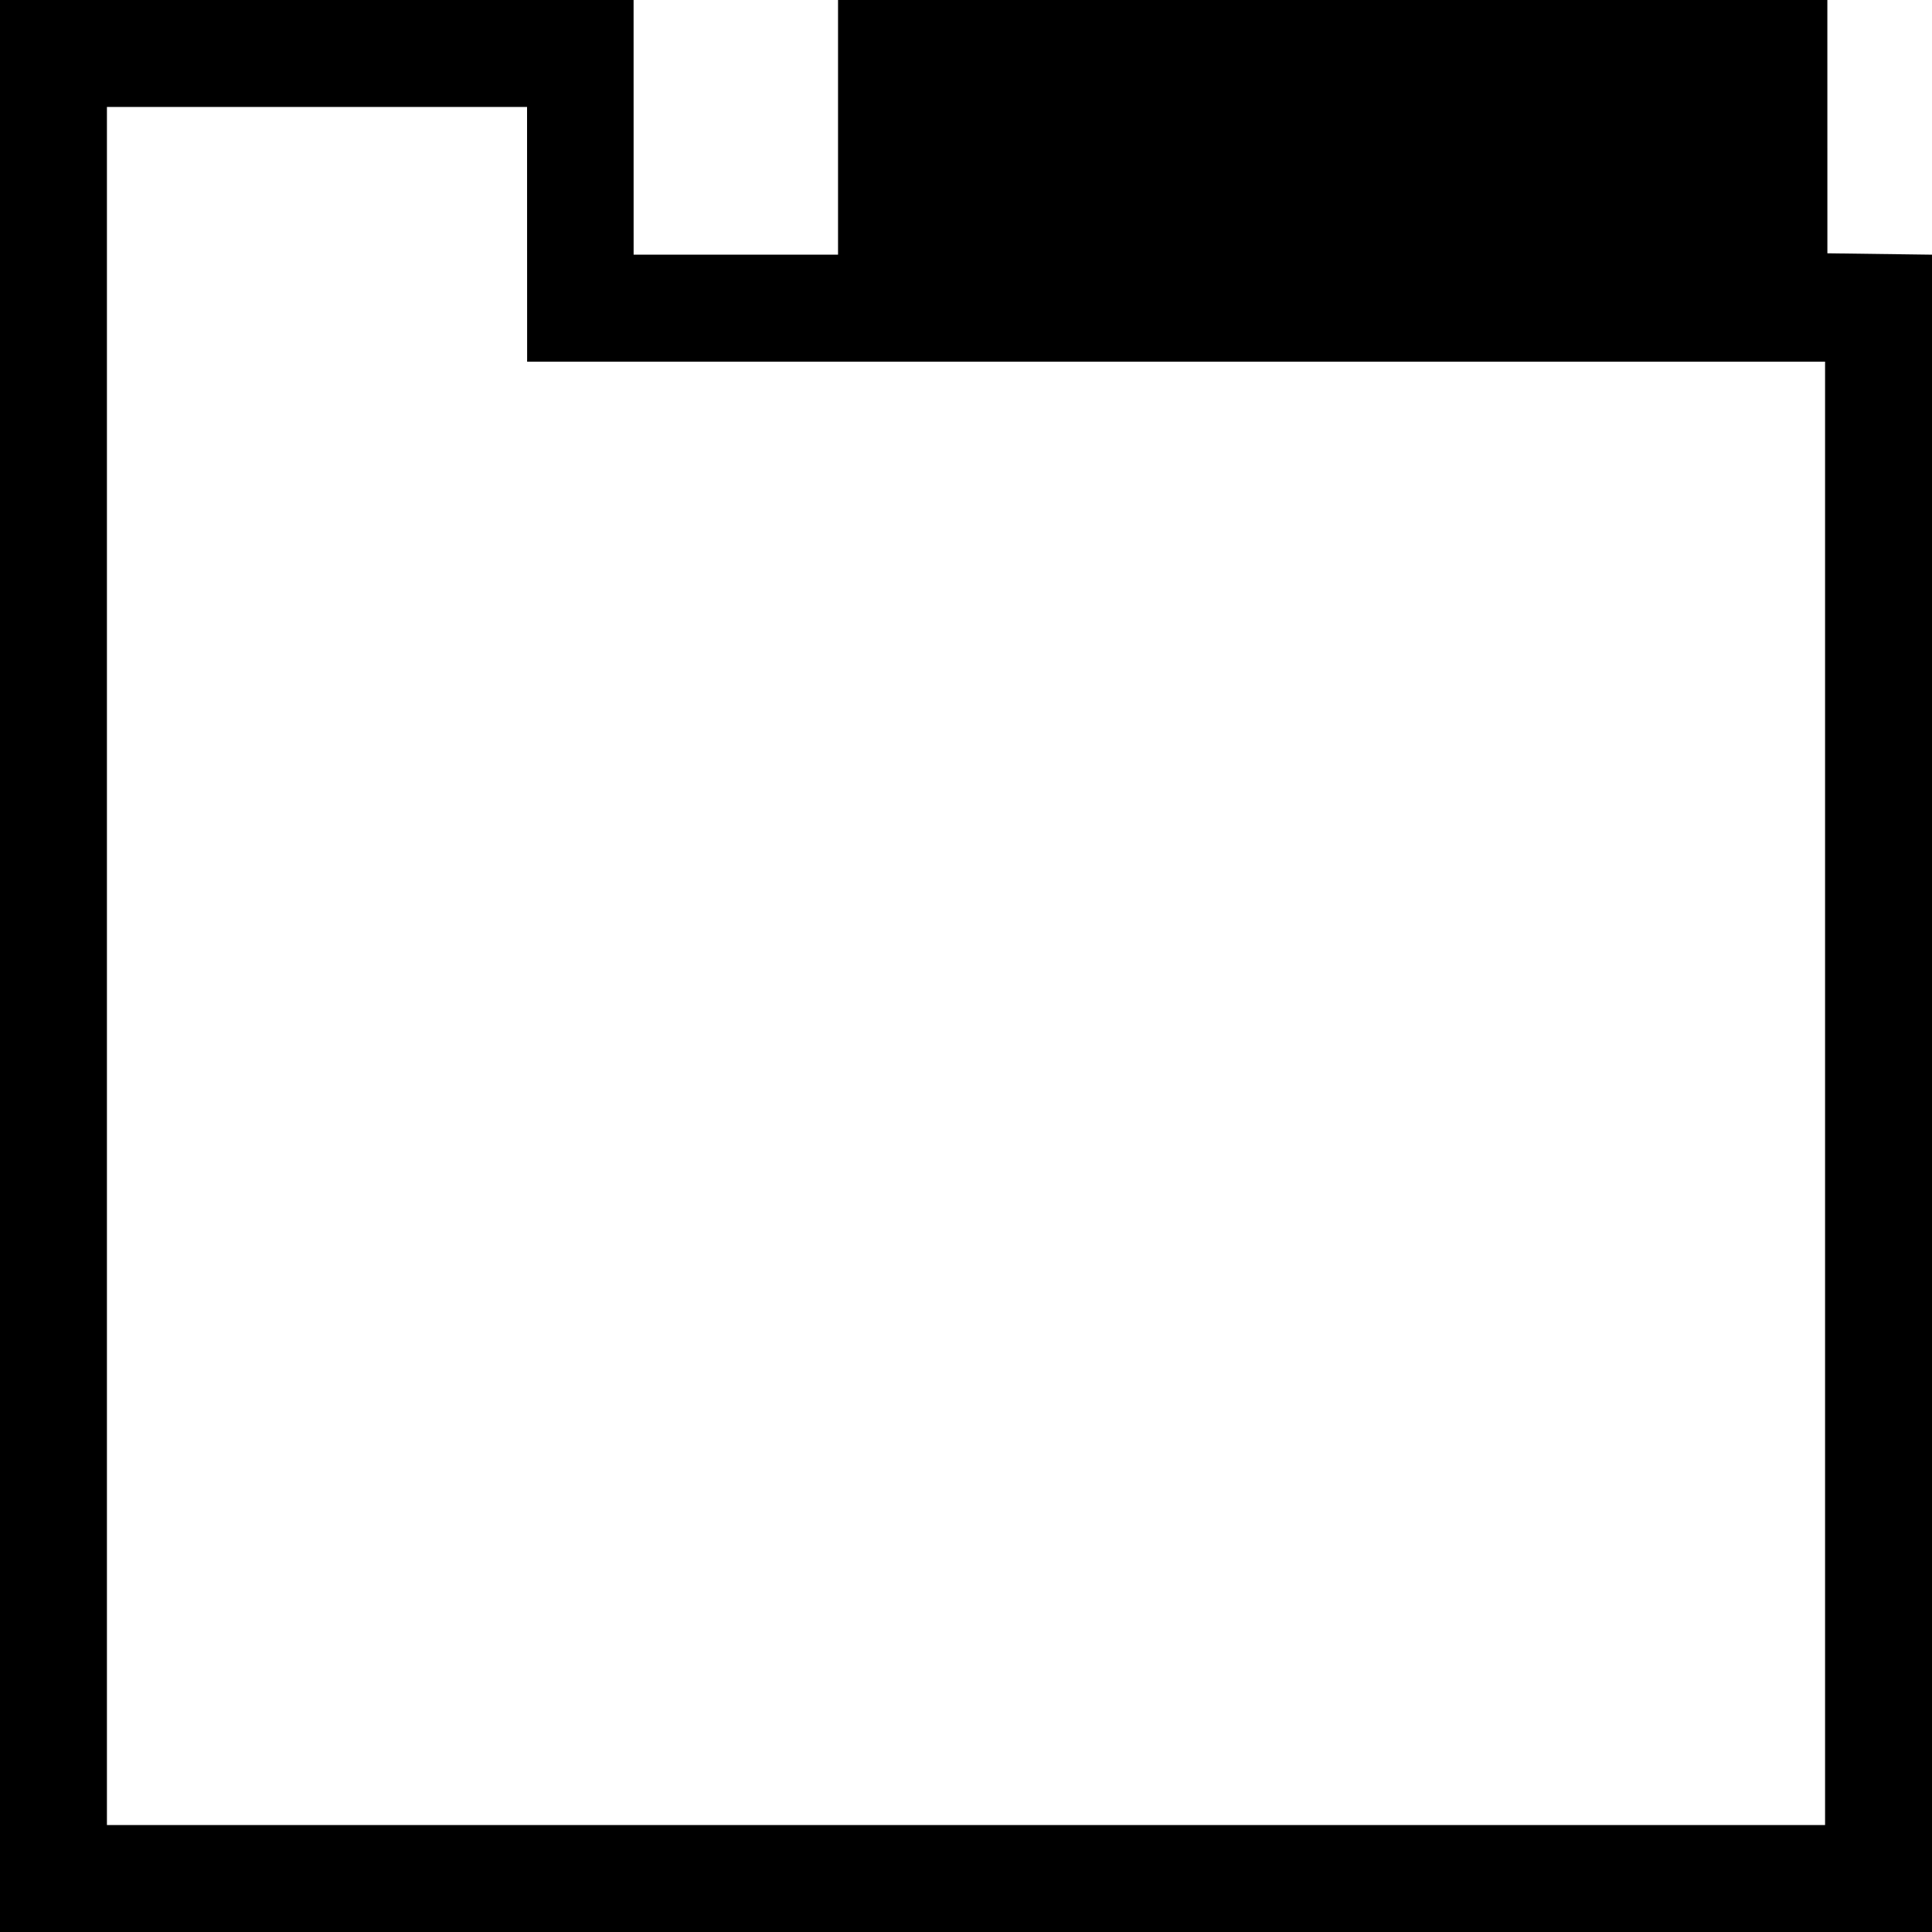
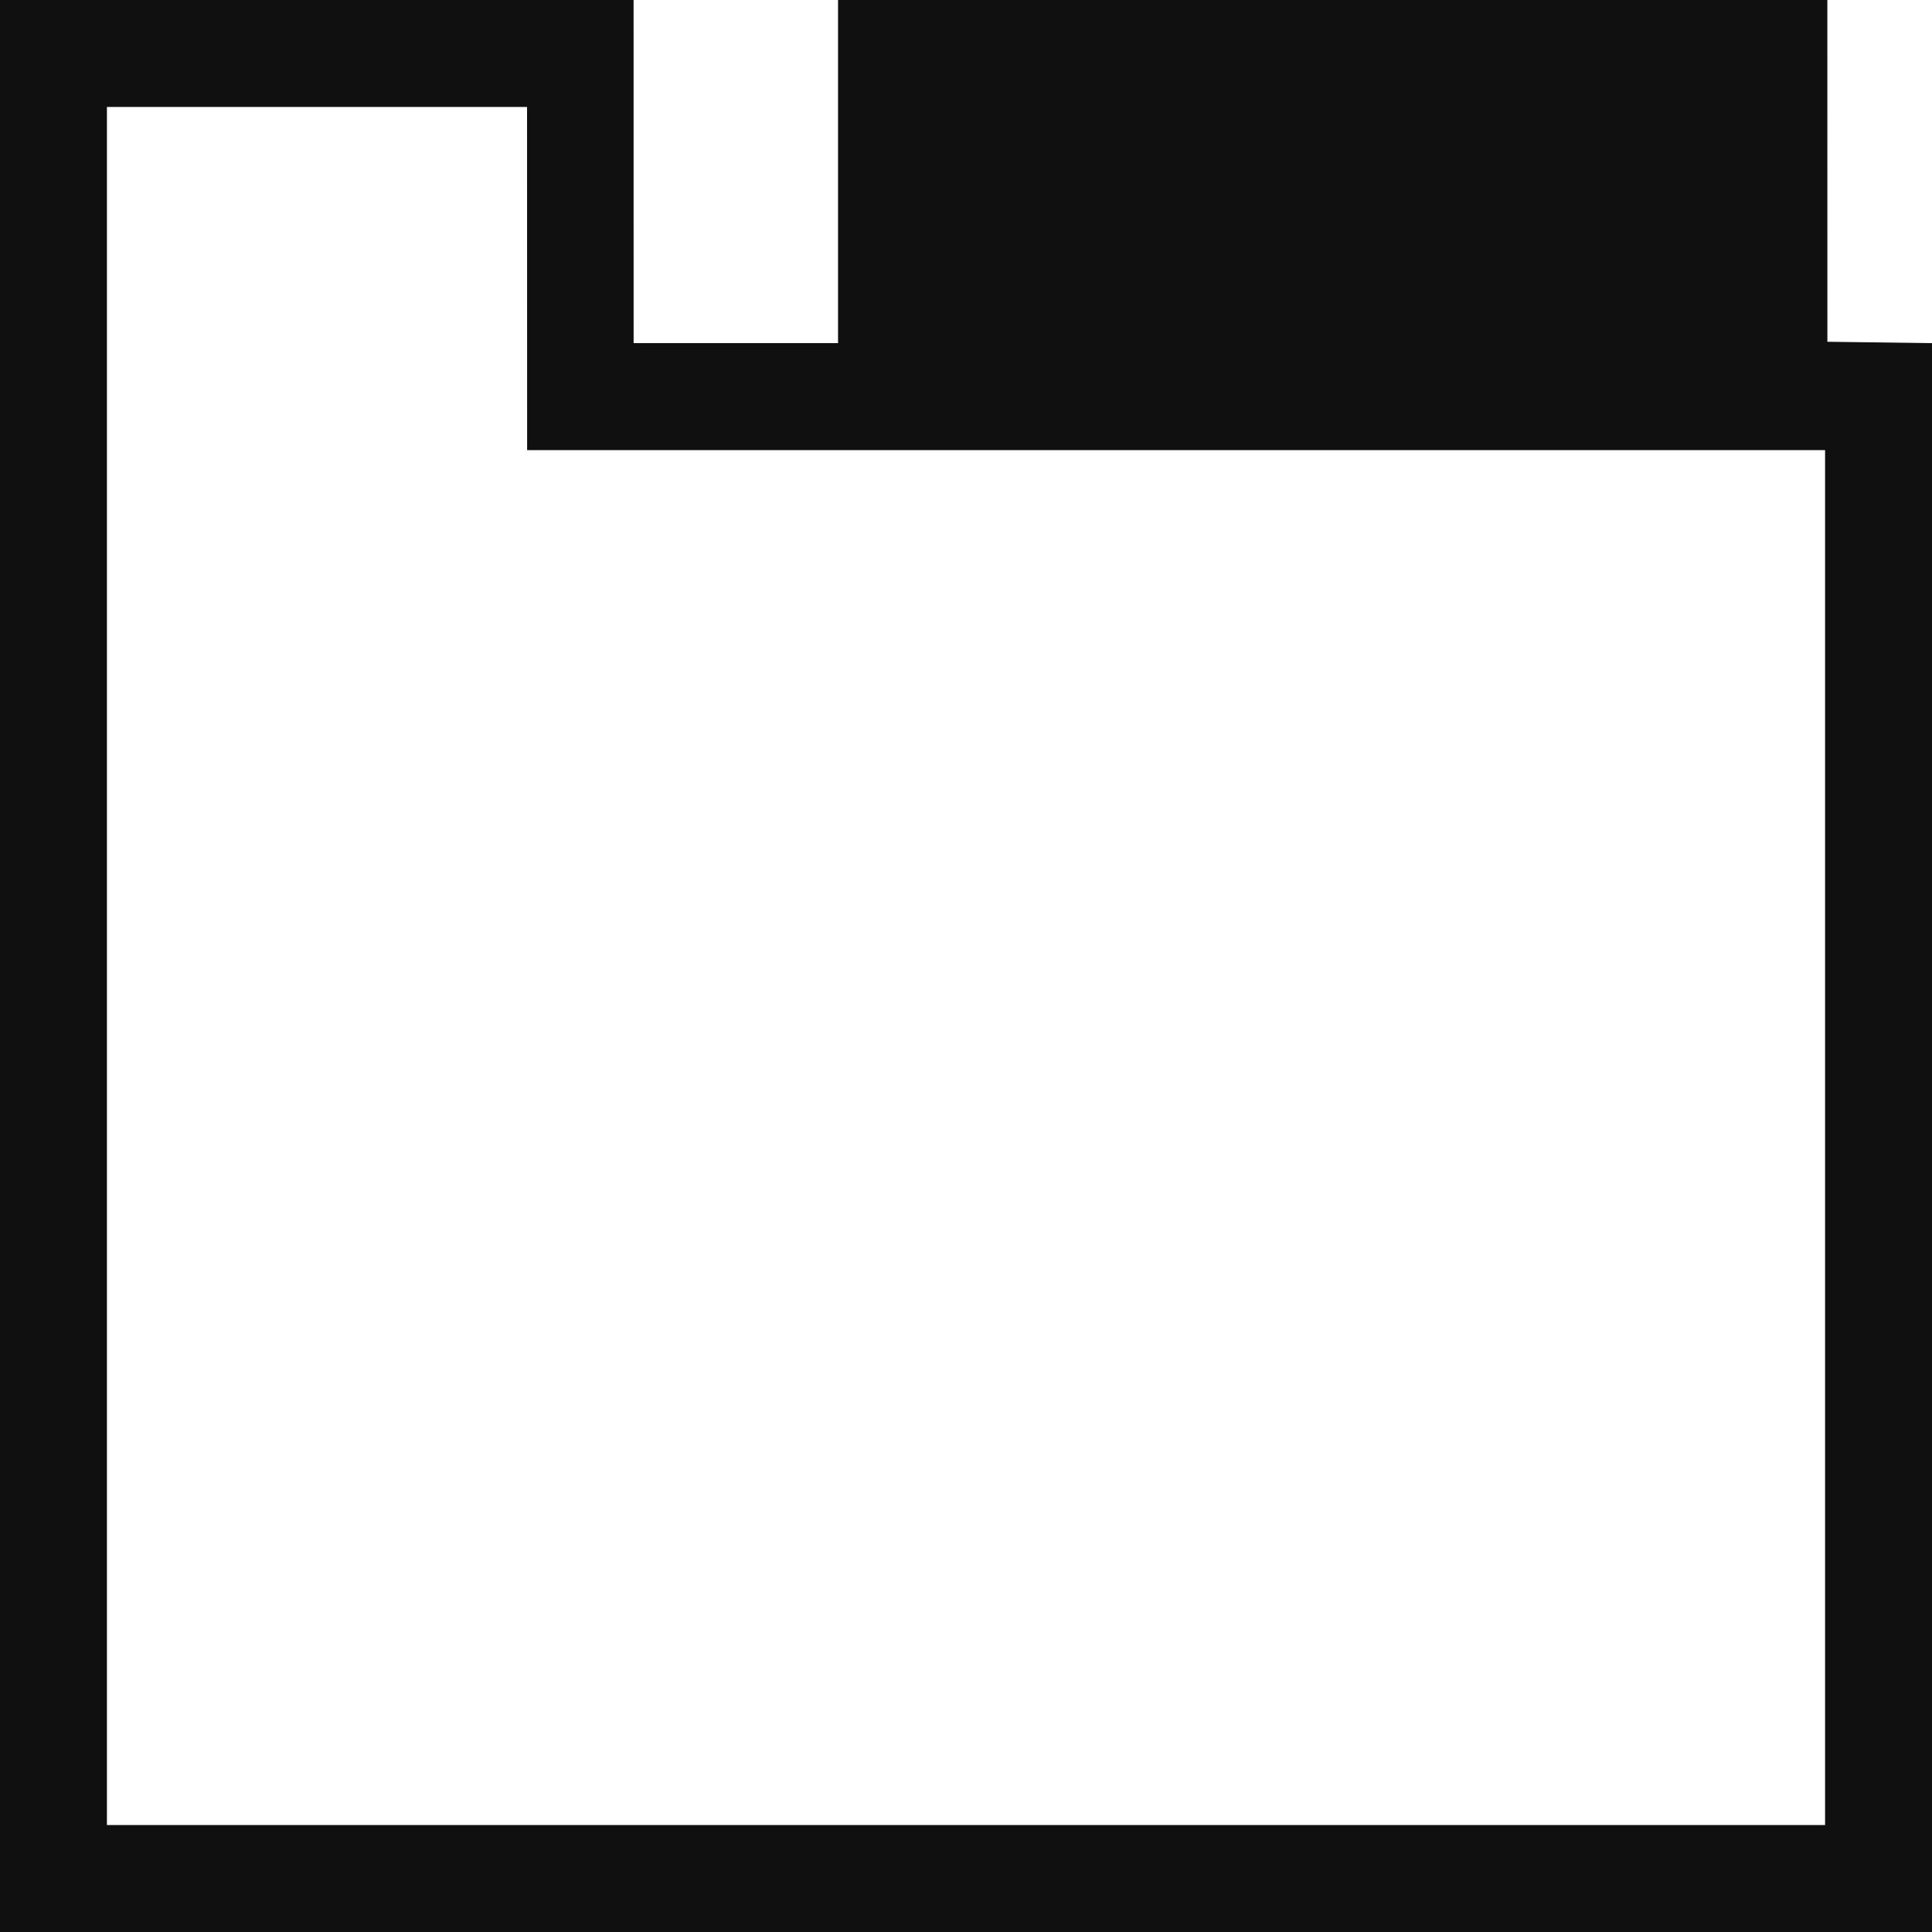
<svg xmlns="http://www.w3.org/2000/svg" xml:space="preserve" width="64px" height="64px" version="1.1" shape-rendering="geometricPrecision" text-rendering="geometricPrecision" image-rendering="optimizeQuality" fill-rule="evenodd" clip-rule="evenodd" viewBox="0 0 6400000 6400000">
  <g id="Warstwa_x0020_1">
-     <path fill="{color}" d="M2776097 -118l3277245 0 118 839183 346658 4607 0 5556446 -6400236 0 0 -6400236 2098963 0 118 843790 677134 0 0 -843790zm-1030170 354335l-1391710 0 0 5691566 5691566 0 0 -4847776 -4299620 0 -236 -843790z" />
+     <path fill="#101010" d="M2776097 -118l3277245 0 118 1132219 346658 4606 0 5263411 -6400236 0 0 -6400236 2098963 0 118 1136825 677134 0 0 -1136825zm-1030170 354335l-1391710 0 0 5691566 5691566 0 0 -4554741 -4299620 0 -236 -1136825z" />
  </g>
</svg>
